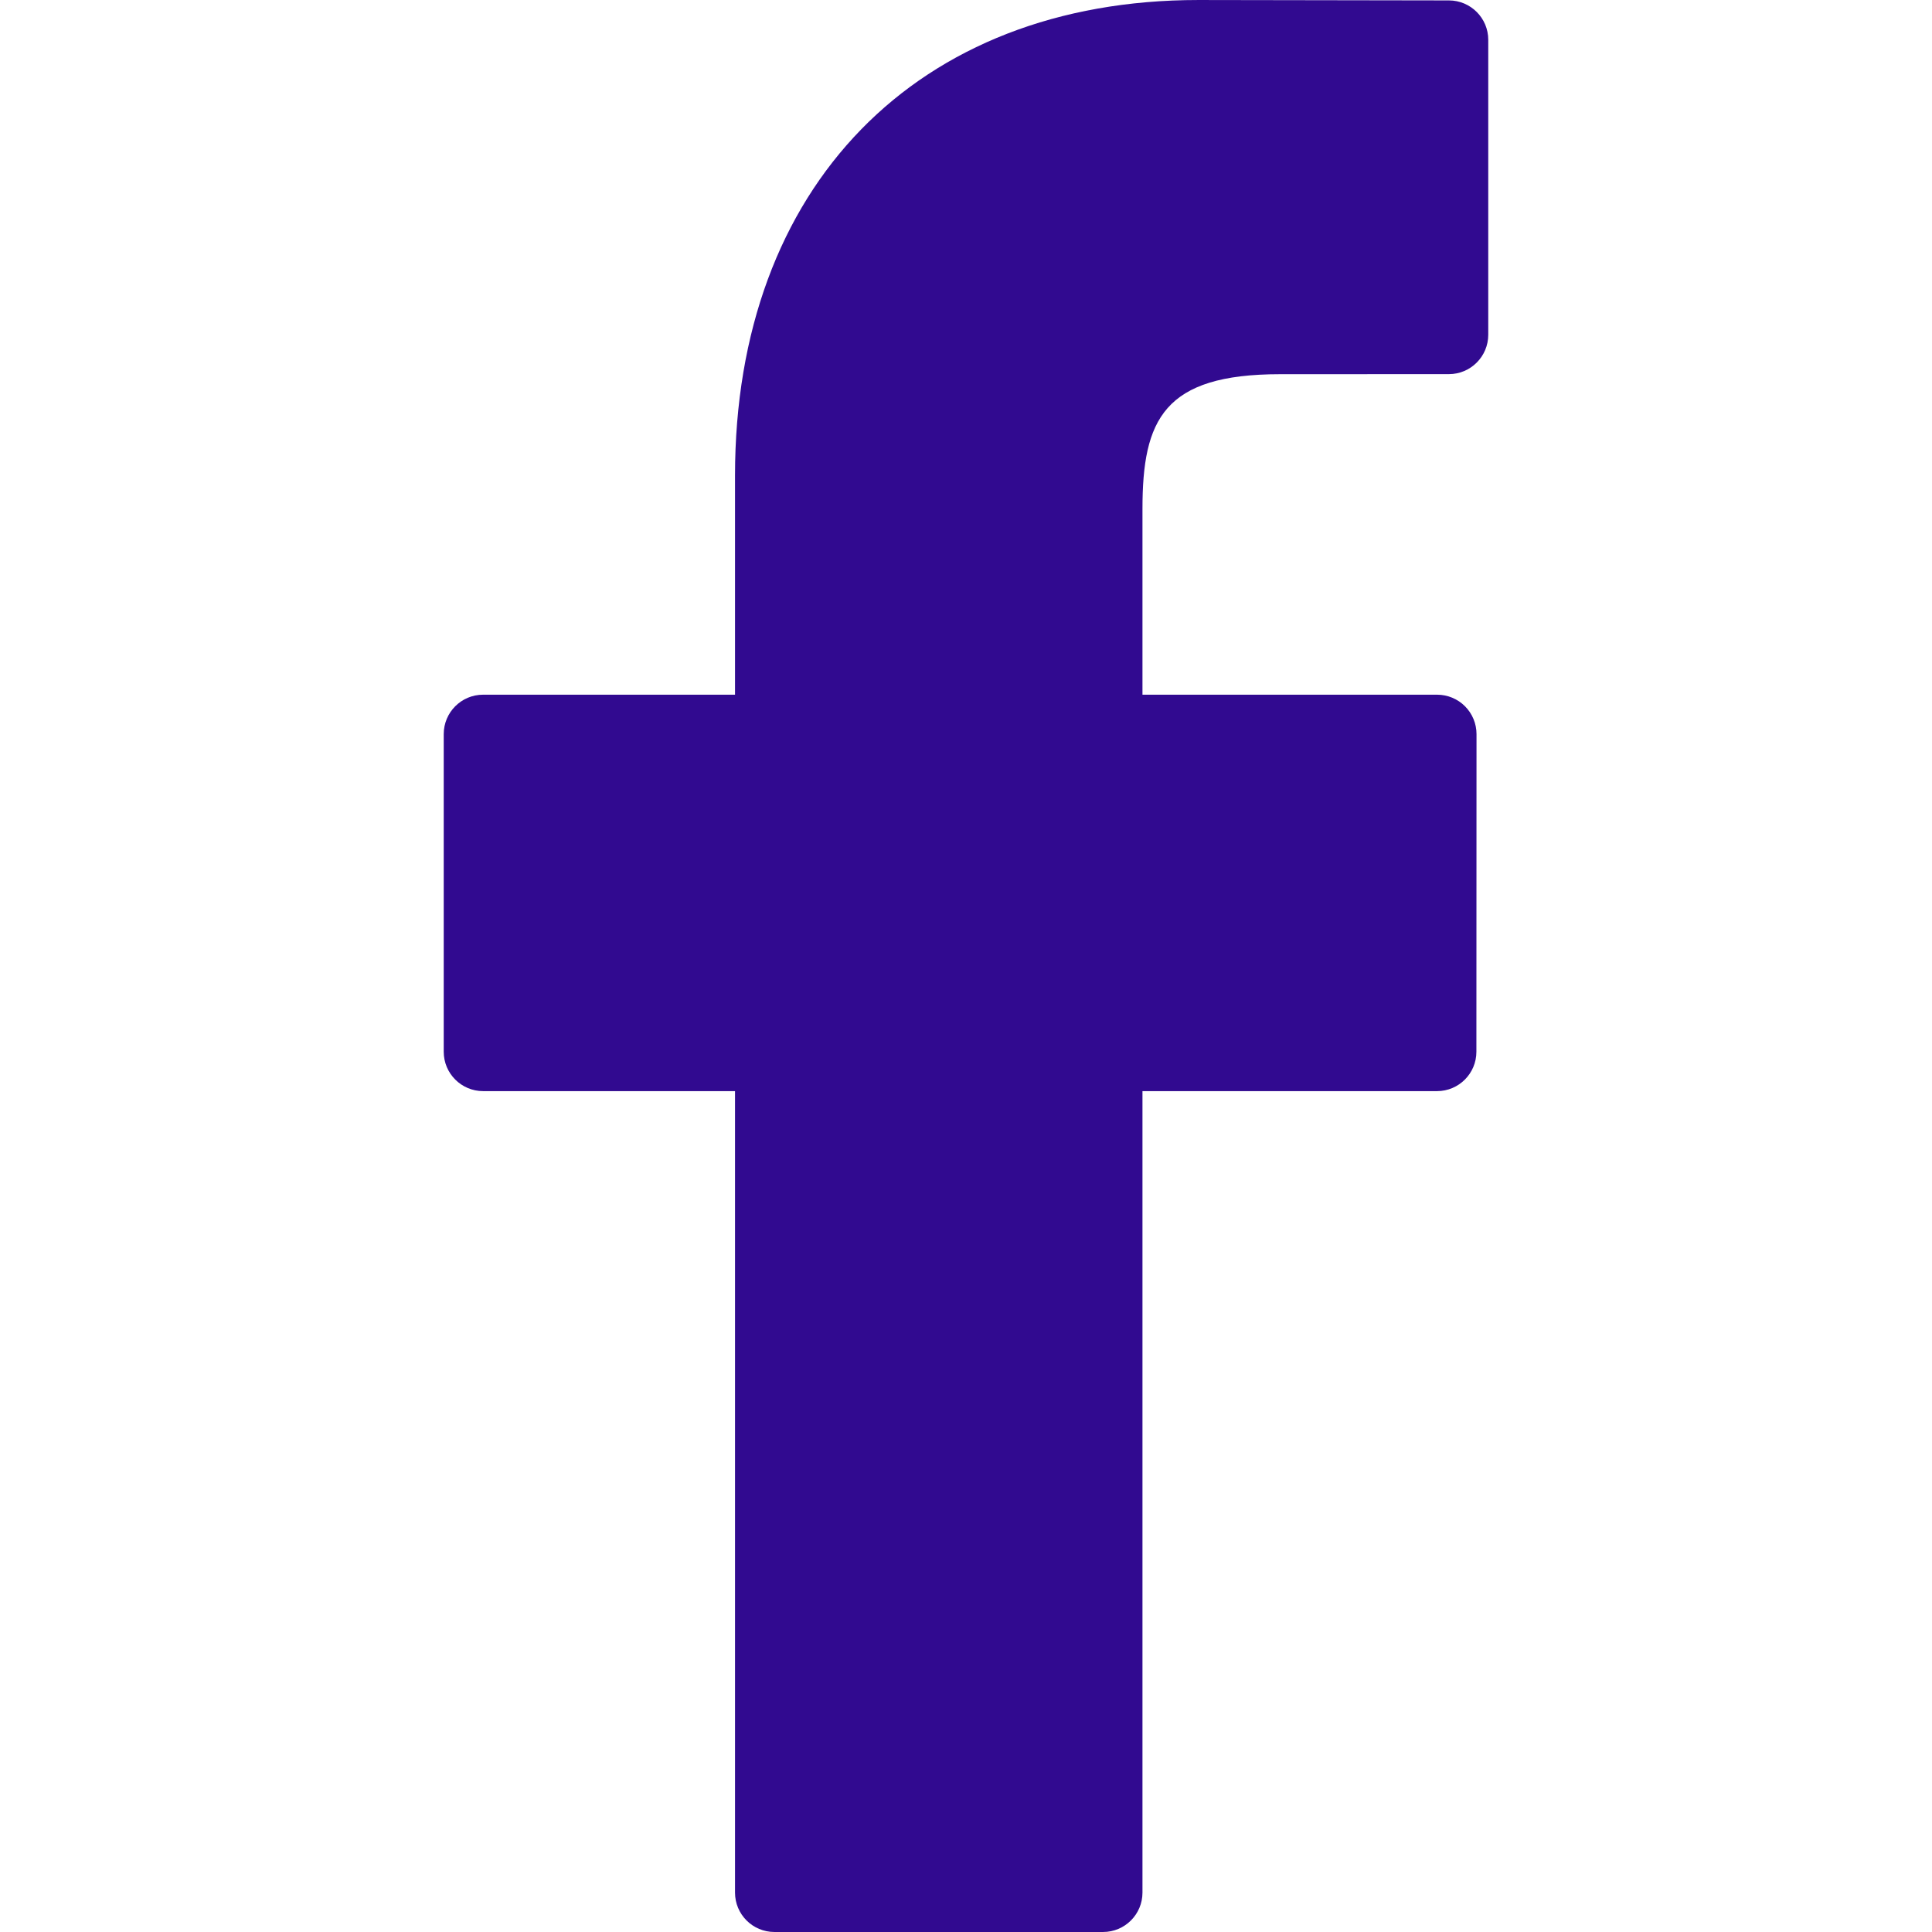
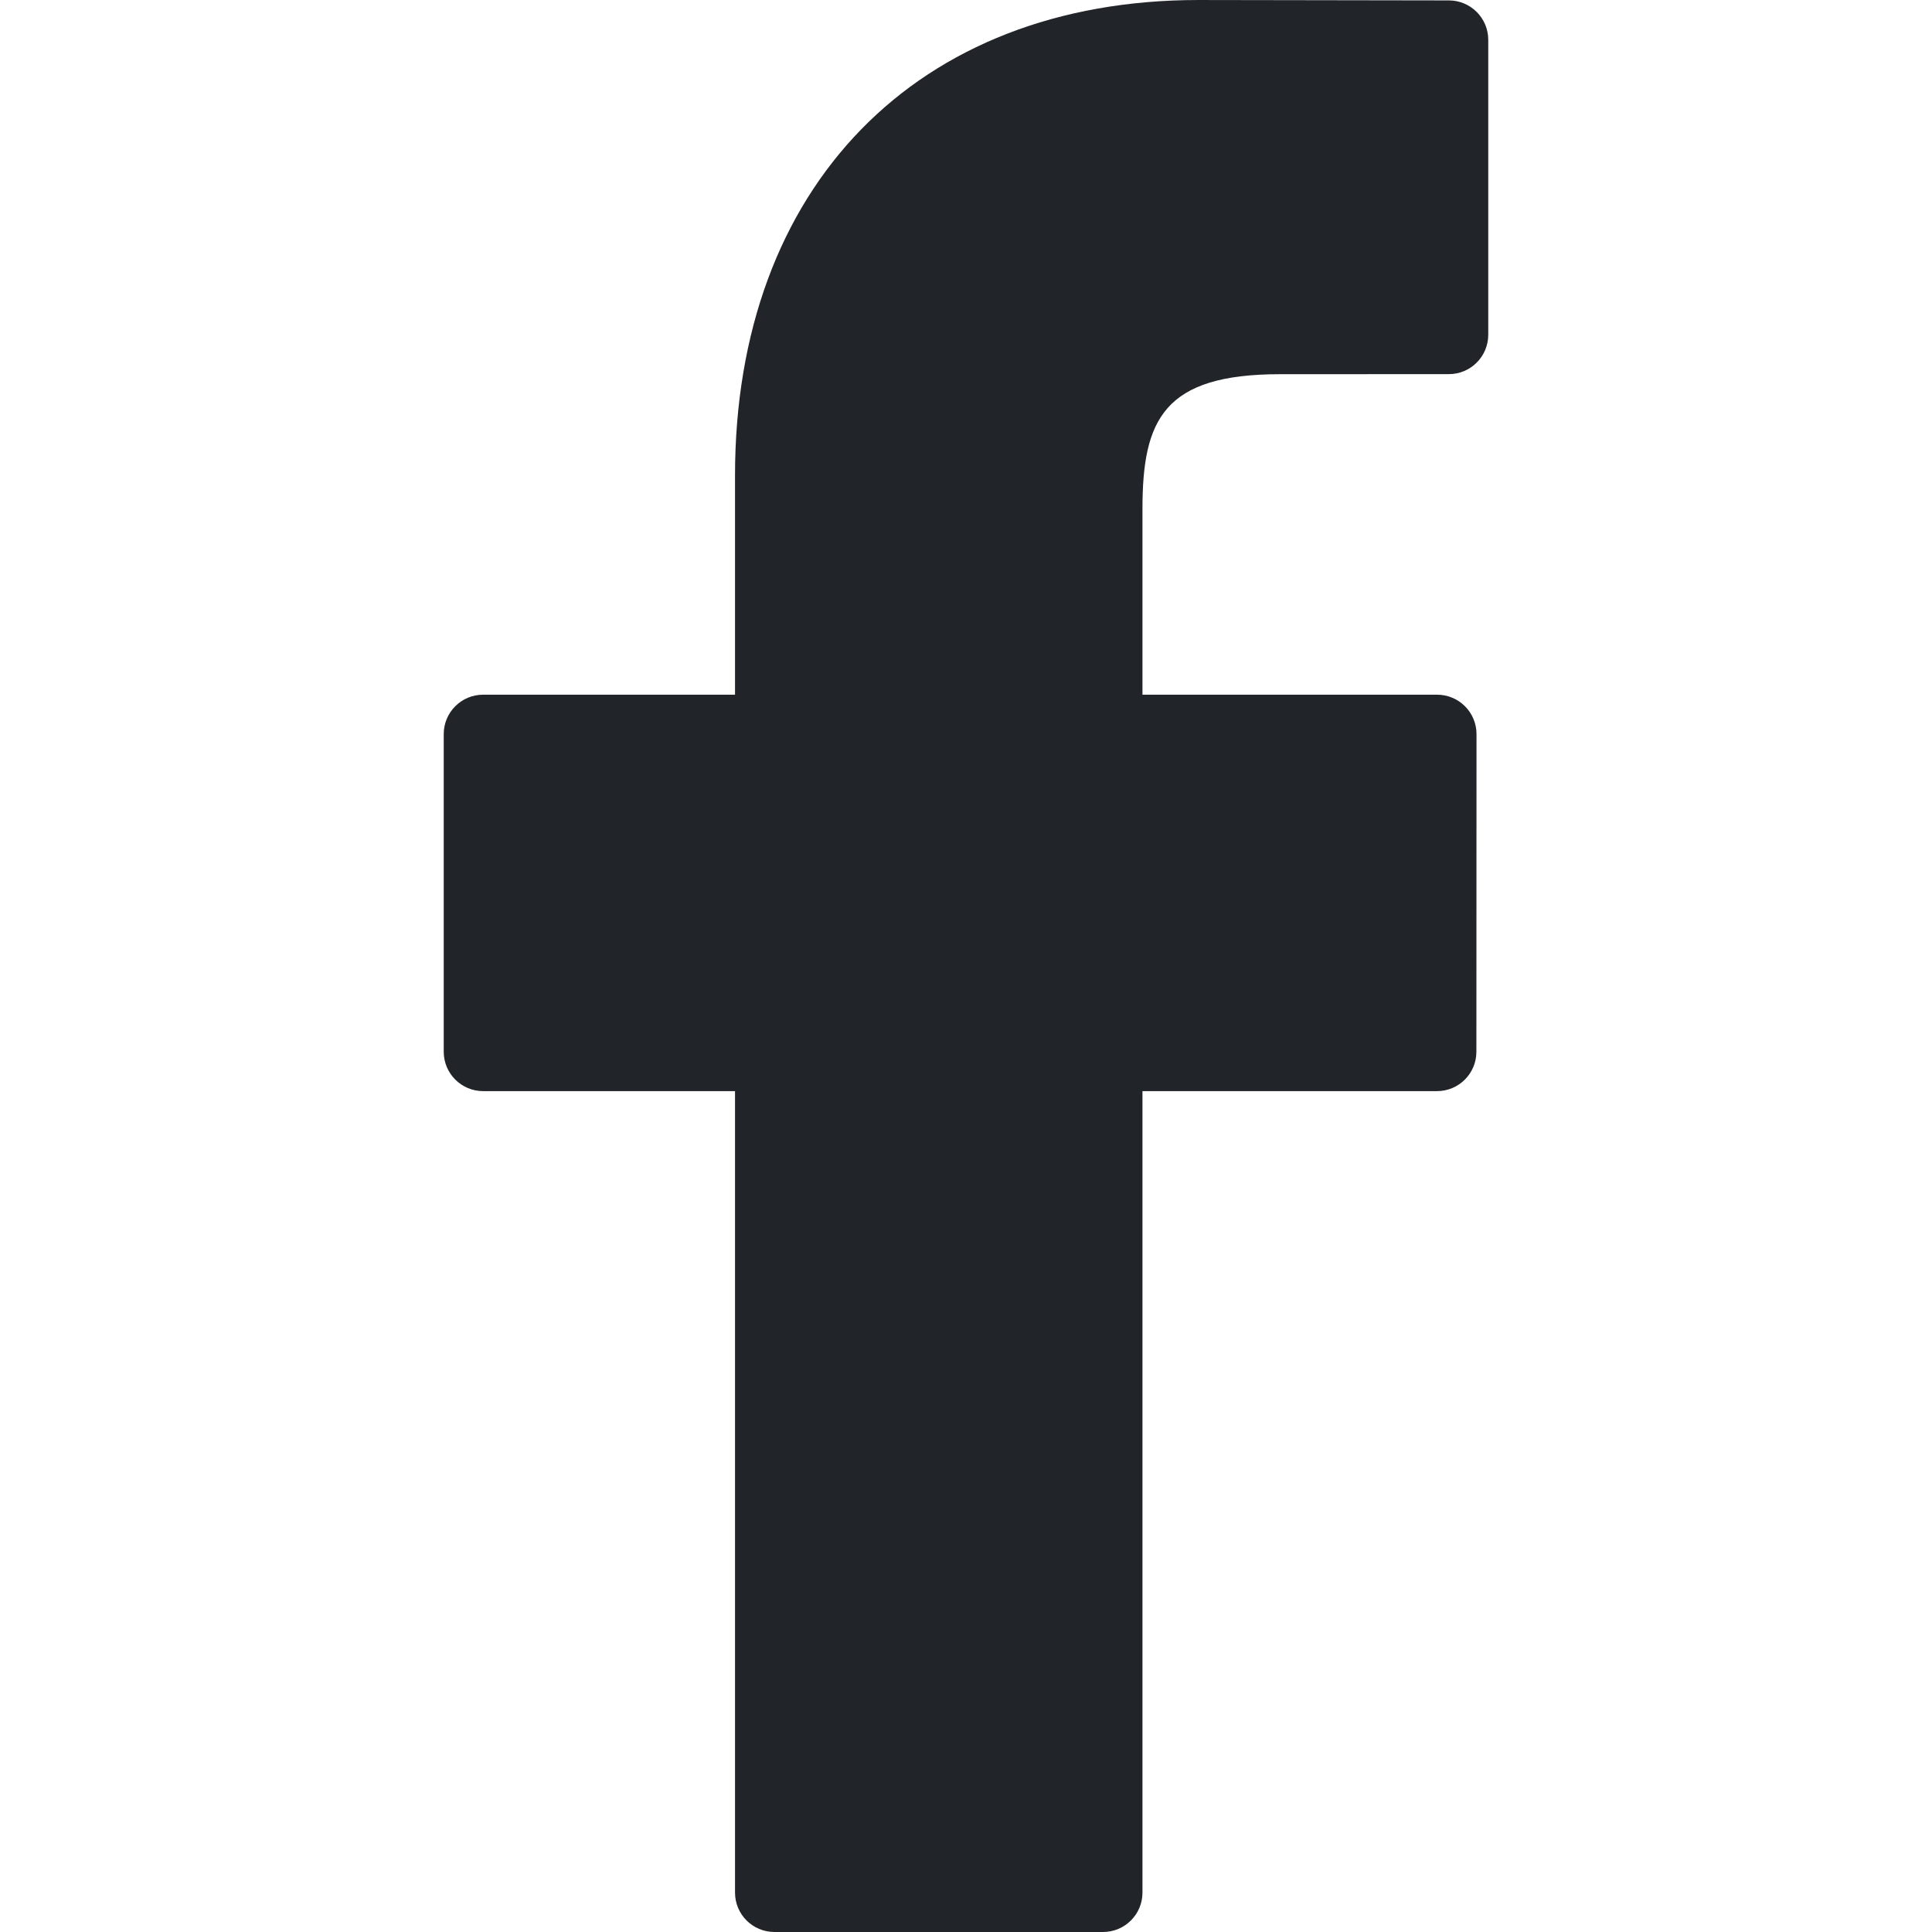
- <svg xmlns="http://www.w3.org/2000/svg" version="1.1" id="Capa_1" x="0px" y="0px" width="24" height="24" viewBox="0 0 96.124 96.123" style="enable-background:new 0 0 96.124 96.123;" xml:space="preserve" fill="#310A90">
+ <svg xmlns="http://www.w3.org/2000/svg" version="1.1" id="Capa_1" x="0px" y="0px" width="24" height="24" viewBox="0 0 96.124 96.123" style="enable-background:new 0 0 96.124 96.123;" xml:space="preserve" fill="#212529">
  <g>
    <path d="M72.089,0.02L59.624,0C45.62,0,36.57,9.285,36.57,23.656v10.907H24.037c-1.083,0-1.96,0.878-1.96,1.961v15.803   c0,1.083,0.878,1.96,1.96,1.96h12.533v39.876c0,1.083,0.877,1.96,1.96,1.96h16.352c1.083,0,1.96-0.878,1.96-1.96V54.287h14.654   c1.083,0,1.96-0.877,1.96-1.96l0.006-15.803c0-0.52-0.207-1.018-0.574-1.386c-0.367-0.368-0.867-0.575-1.387-0.575H56.842v-9.246   c0-4.444,1.059-6.7,6.848-6.7l8.397-0.003c1.082,0,1.959-0.878,1.959-1.96V1.98C74.046,0.899,73.17,0.022,72.089,0.02z" />
  </g>
  <g>
</g>
  <g>
</g>
  <g>
</g>
  <g>
</g>
  <g>
</g>
  <g>
</g>
  <g>
</g>
  <g>
</g>
  <g>
</g>
  <g>
</g>
  <g>
</g>
  <g>
</g>
  <g>
</g>
  <g>
</g>
  <g>
</g>
</svg>
